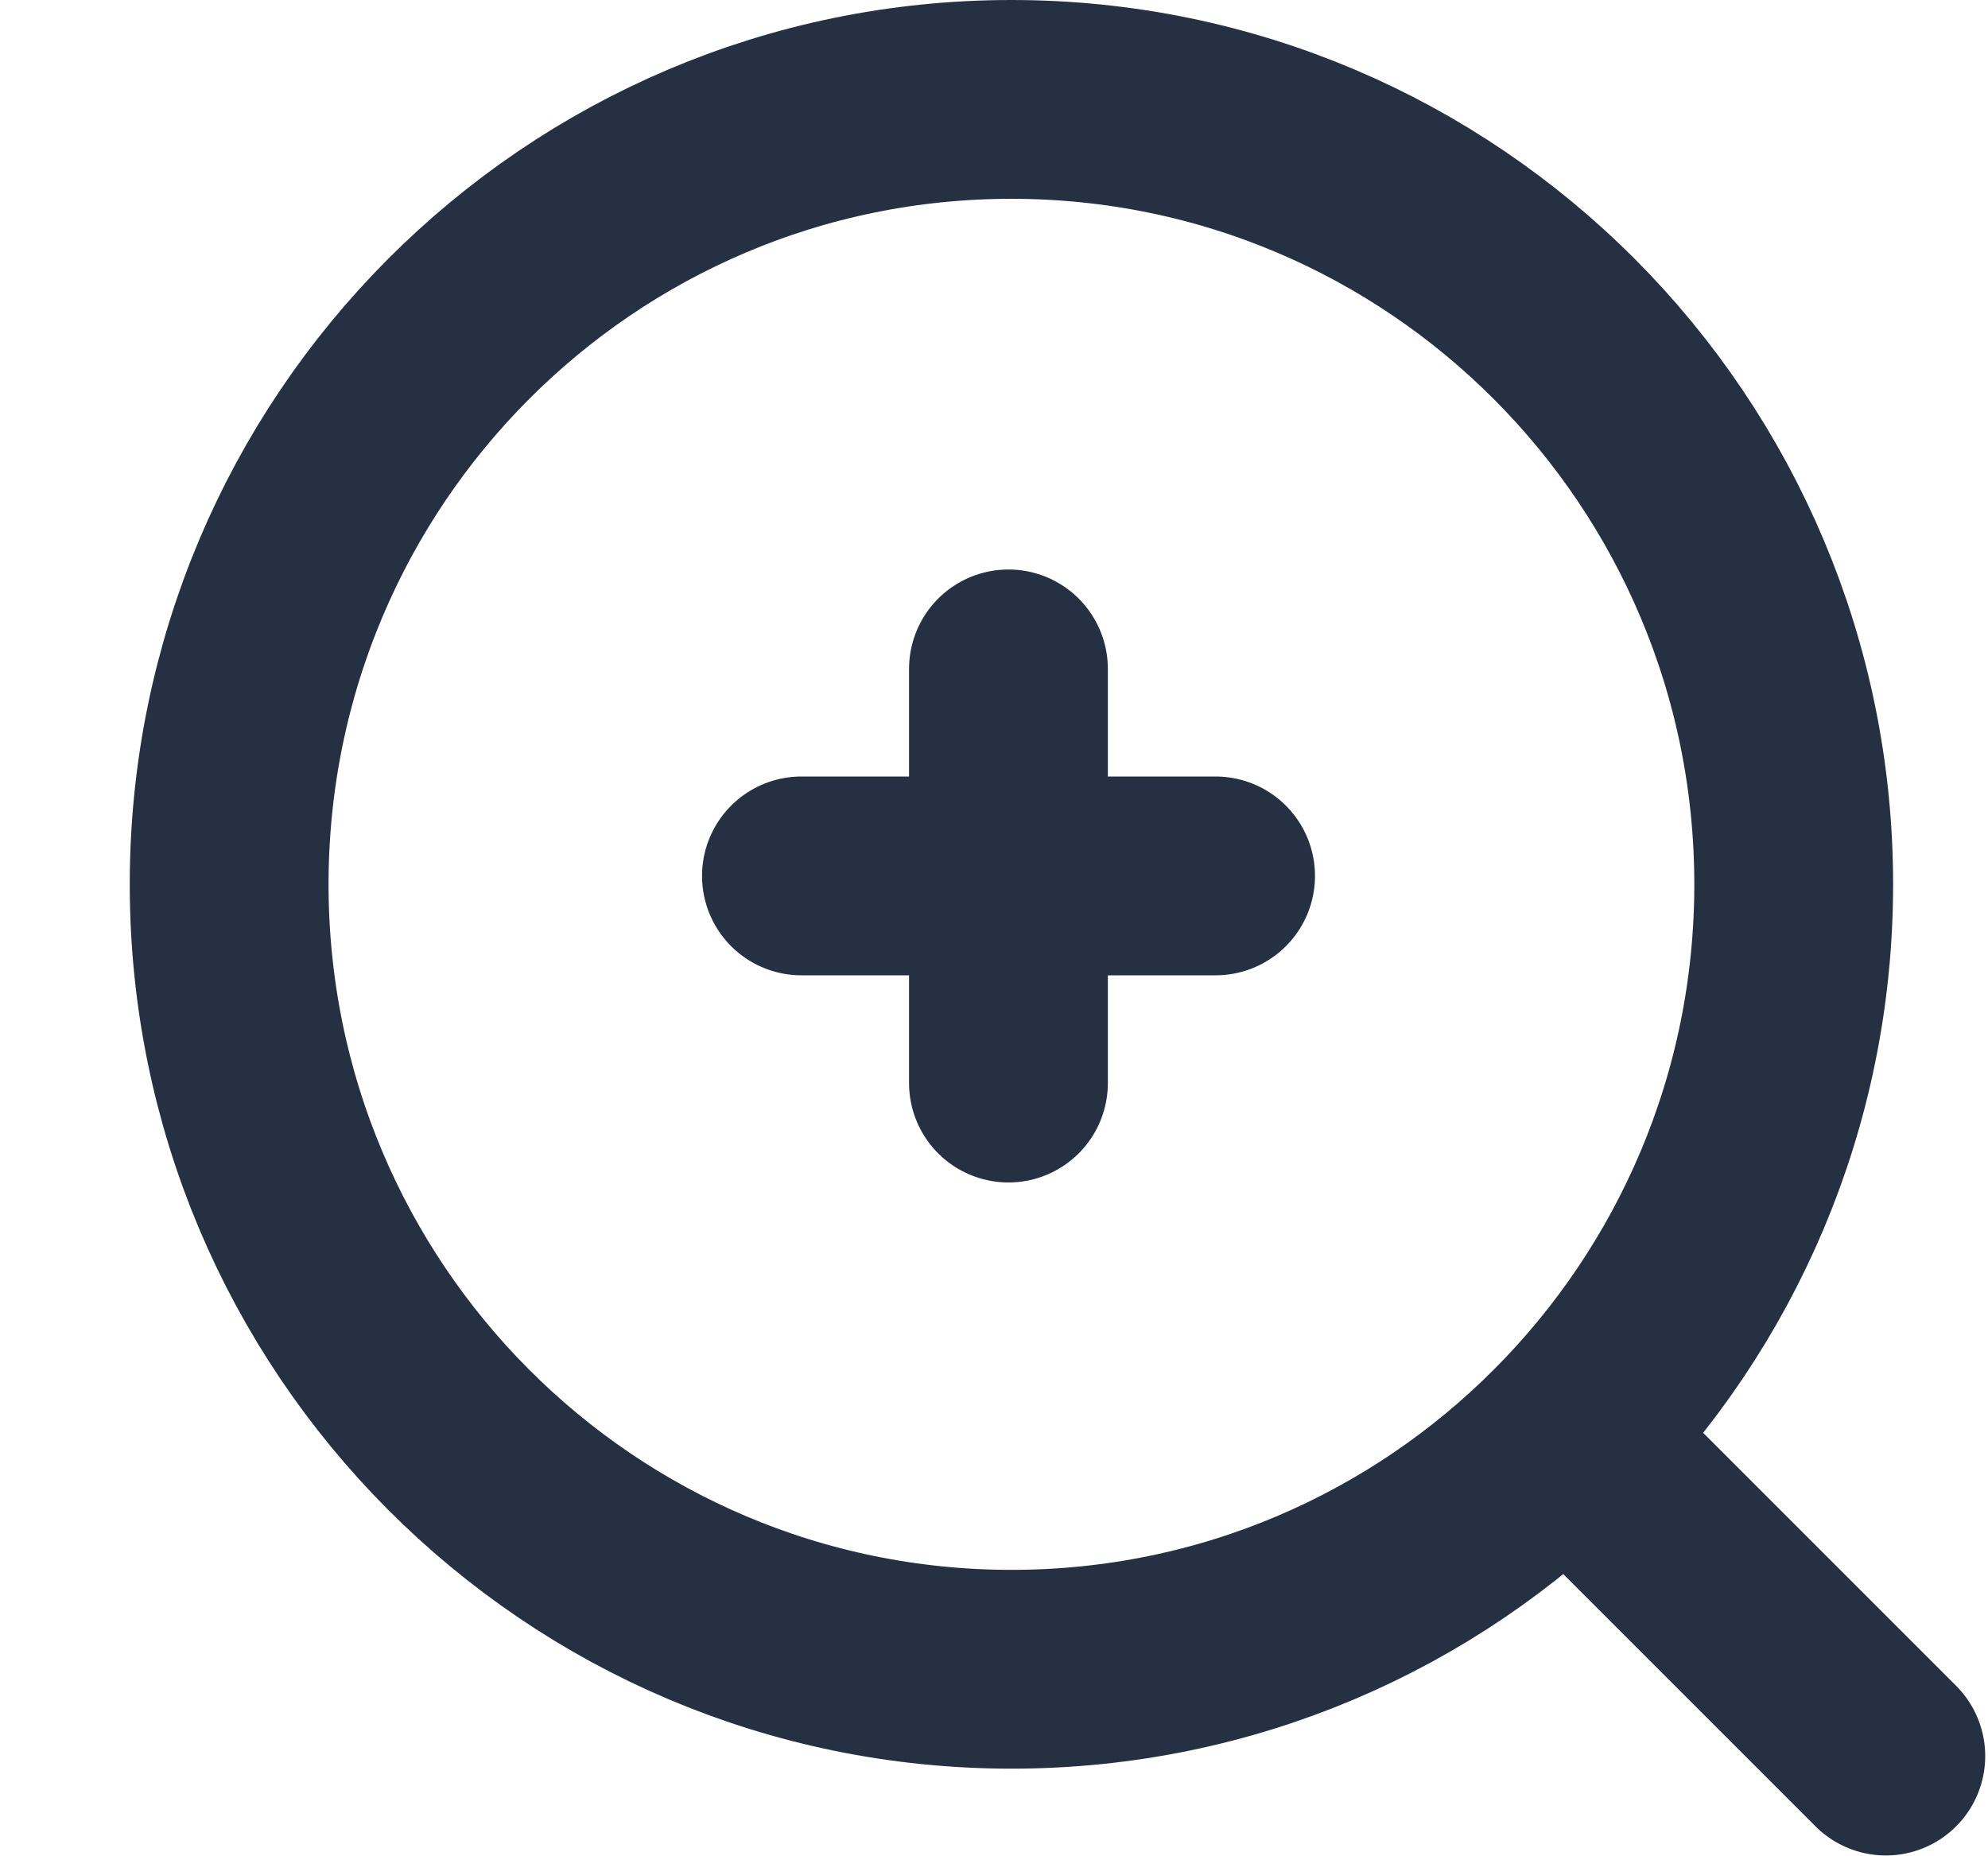
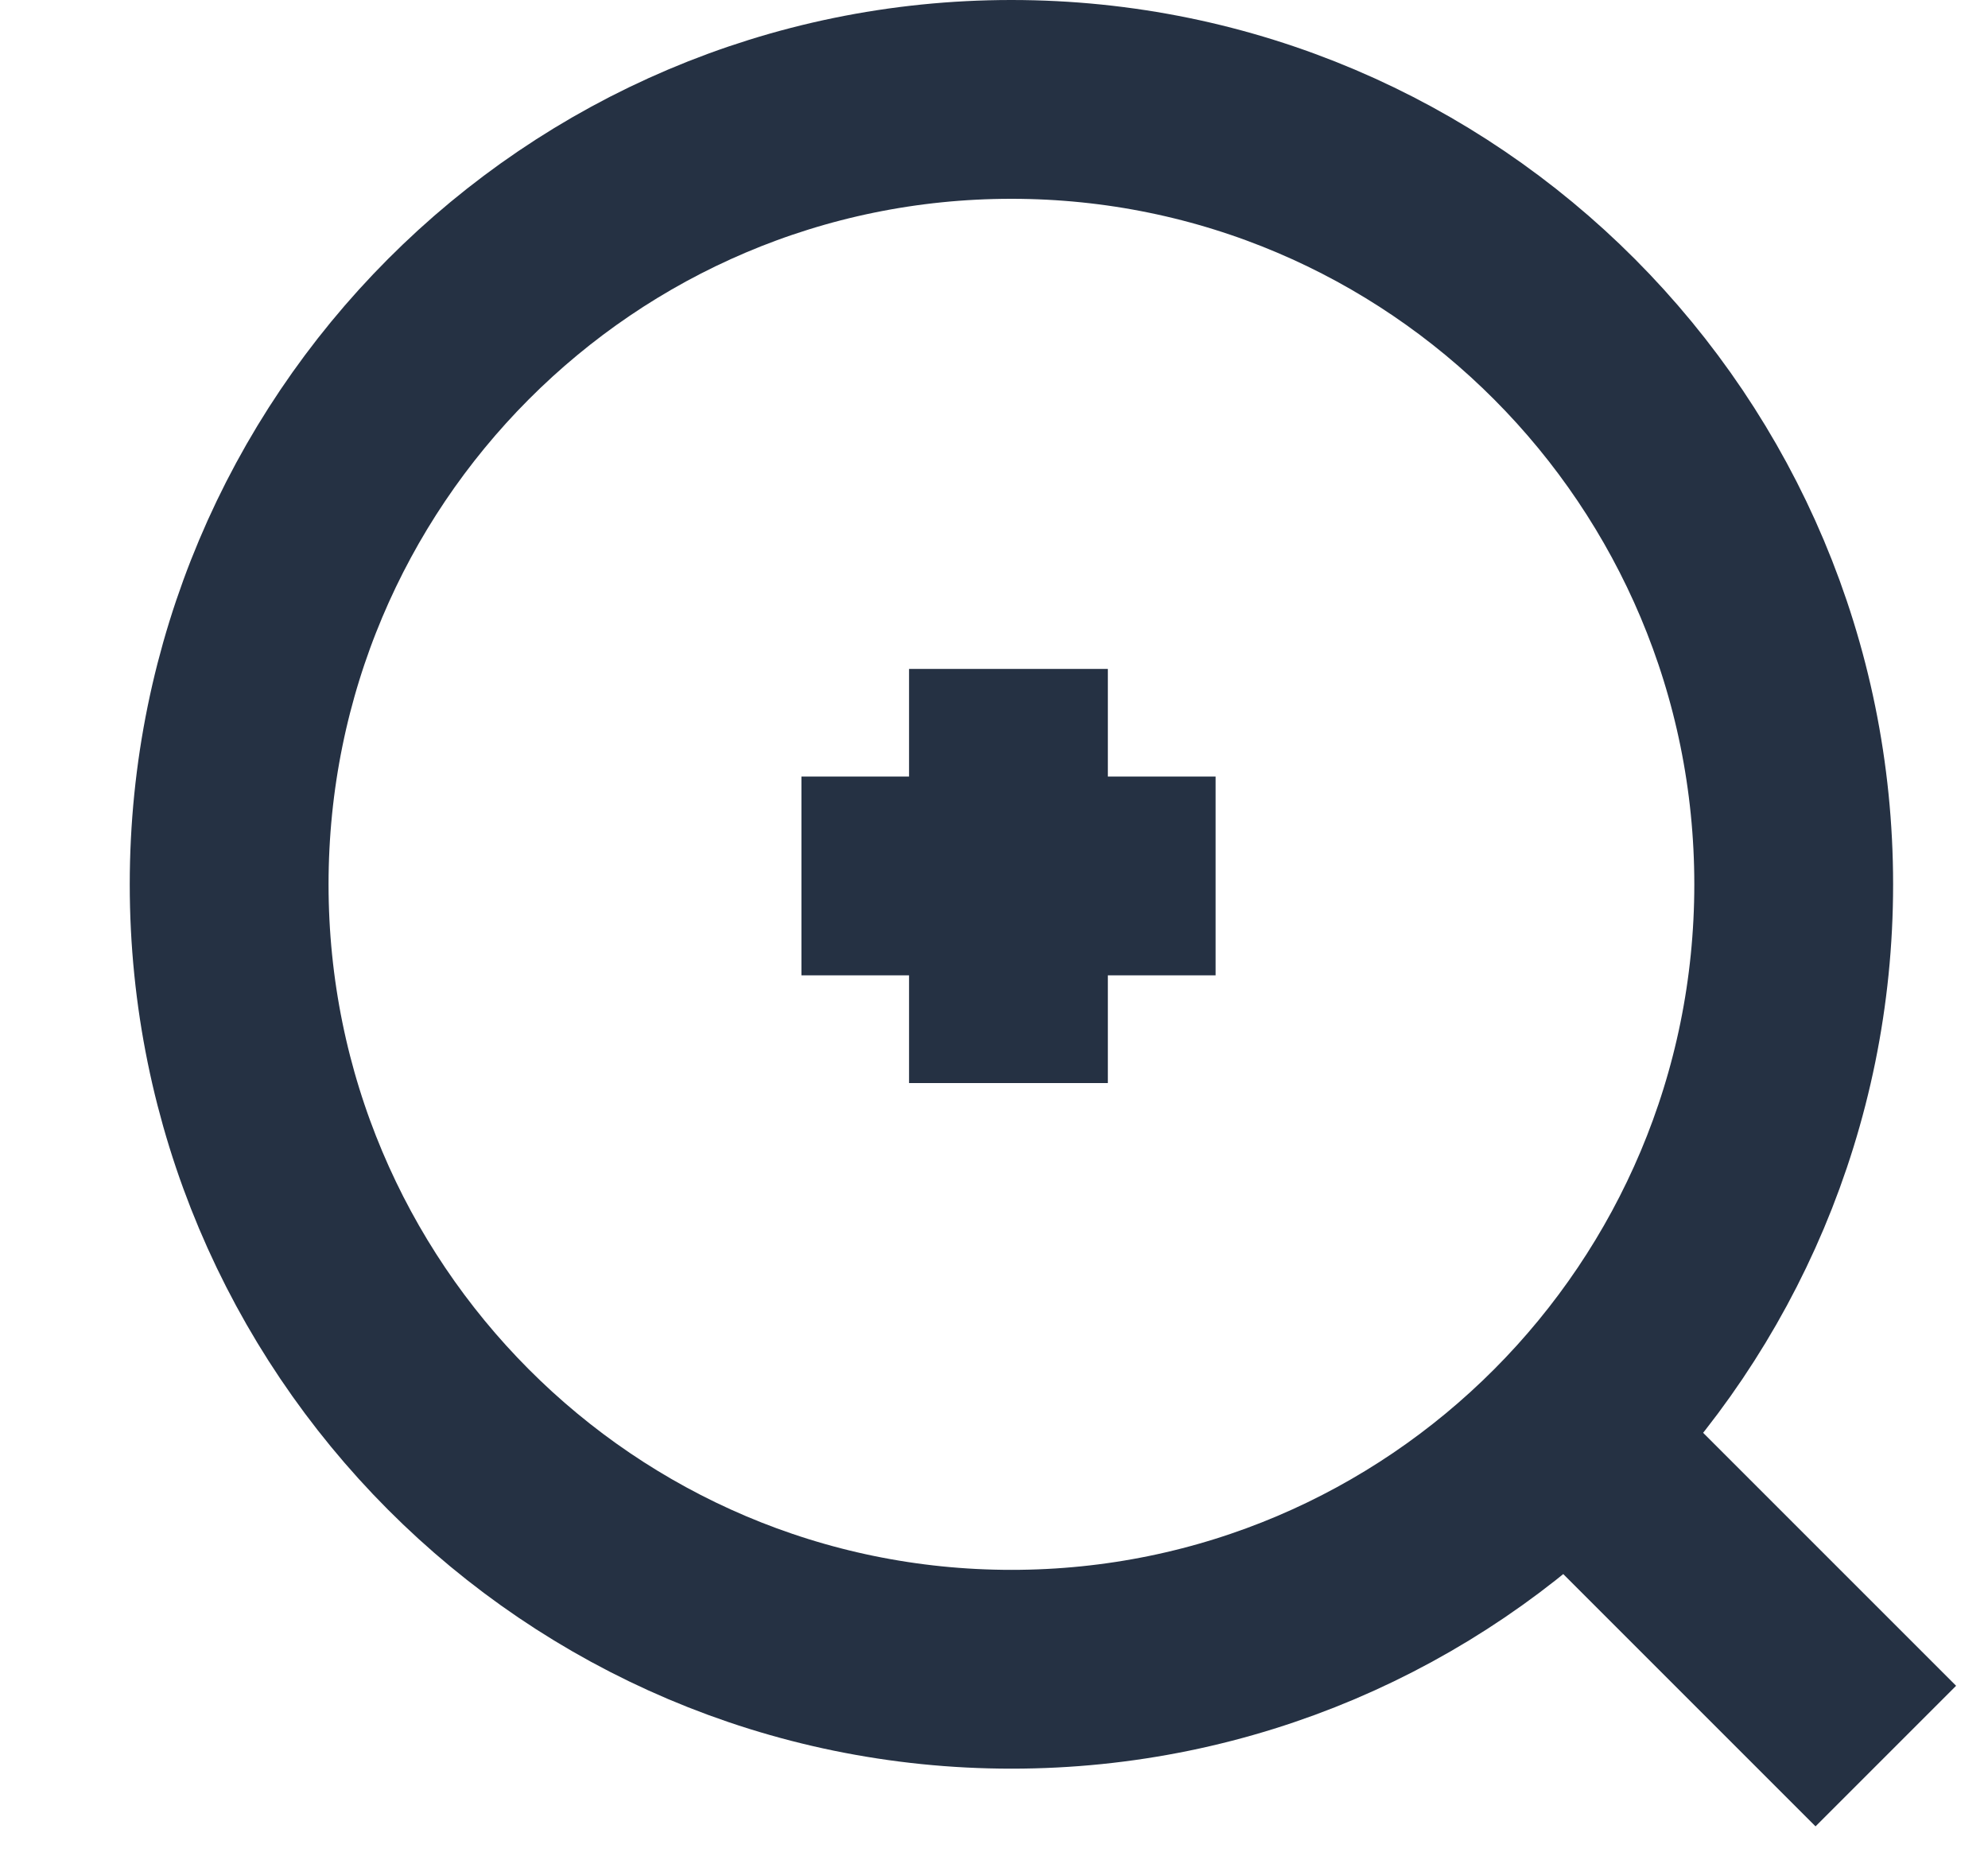
<svg xmlns="http://www.w3.org/2000/svg" width="15" height="14" viewBox="0 0 15 14" fill="none">
-   <path d="M11.823 10.844L14.229 13.25M6.047 6.609H9.172M7.609 5.047V8.172M13.534 6.673C13.534 9.944 10.892 12.595 7.632 12.595C4.372 12.595 1.729 9.944 1.729 6.673C1.729 3.401 4.372 0.75 7.631 0.75C10.892 0.75 13.534 3.402 13.534 6.673Z" stroke="#253143" stroke-width="1.5" stroke-linecap="round" stroke-linejoin="round" />
+   <path d="M11.823 10.844L14.229 13.25M6.047 6.609H9.172M7.609 5.047V8.172M13.534 6.673C13.534 9.944 10.892 12.595 7.632 12.595C4.372 12.595 1.729 9.944 1.729 6.673C1.729 3.401 4.372 0.75 7.631 0.75C10.892 0.75 13.534 3.402 13.534 6.673Z" stroke="#253143" stroke-width="1.5" strokeLinecap="round" strokeLinejoin="round" />
</svg>
